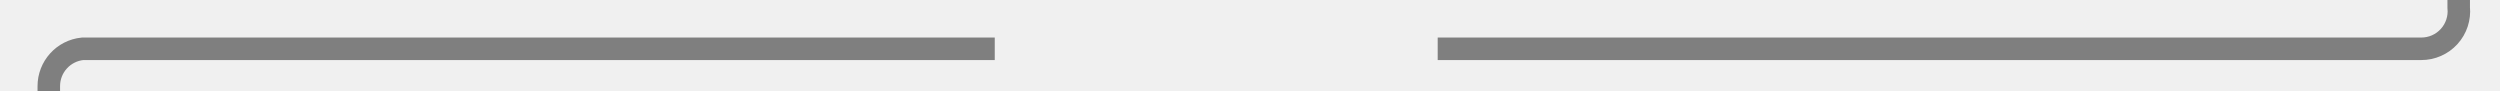
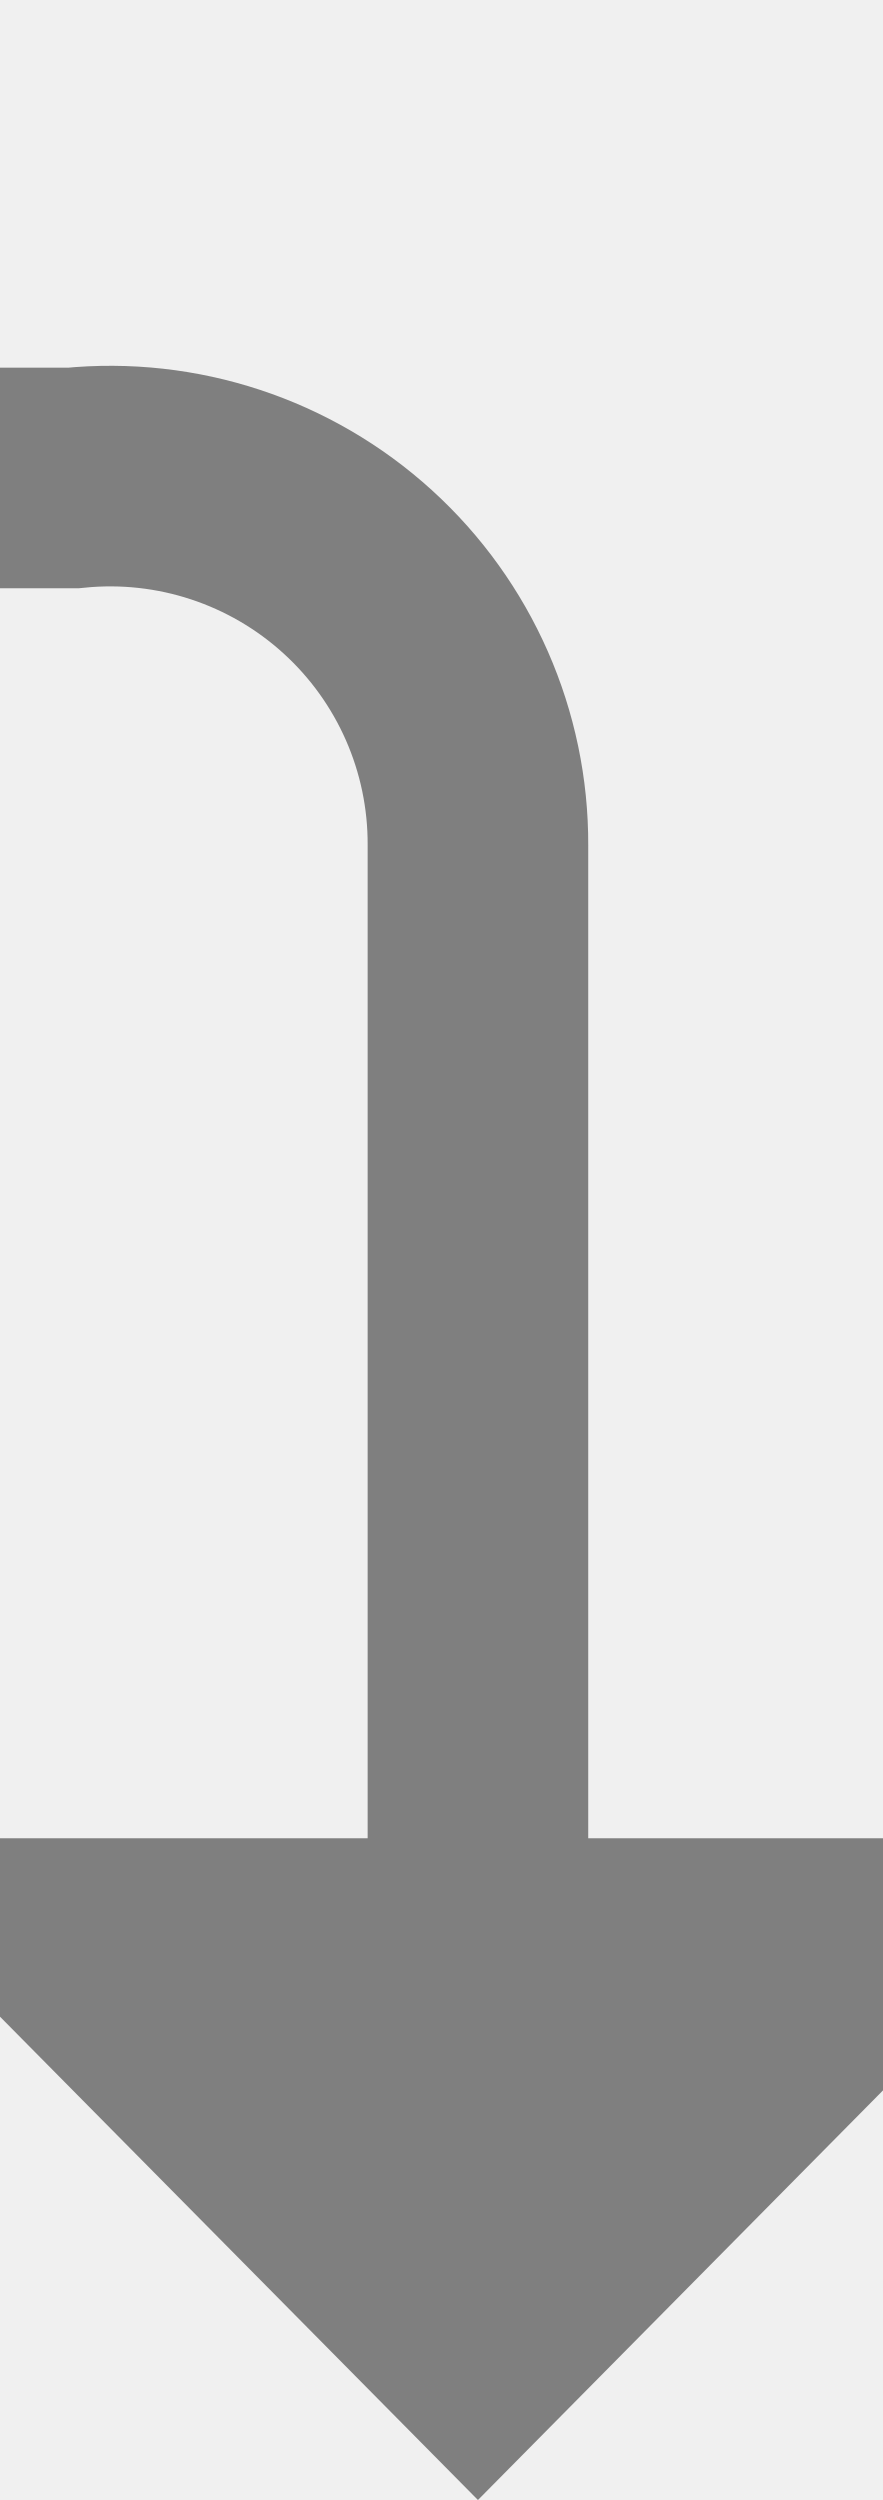
- <svg xmlns="http://www.w3.org/2000/svg" version="1.1" width="333px" height="12px" preserveAspectRatio="xMinYMid meet" viewBox="138 695  333 10">
-   <defs>
-     <mask fill="white" id="clip152">
-       <path d="M 270.5 688  L 329.5 688  L 329.5 712  L 270.5 712  Z M 133 506  L 468 506  L 468 914  L 133 914  Z " fill-rule="evenodd" />
-     </mask>
-   </defs>
-   <path d="M 465.5 506  L 465.5 695  A 5 5 0 0 1 460.5 700.5 L 149 700.5  A 5 5 0 0 0 144.5 705.5 L 144.5 896  " stroke-width="3" stroke="#7f7f7f" fill="none" mask="url(#clip152)" />
-   <path d="M 135.6 894  L 144.5 903  L 153.4 894  L 135.6 894  Z " fill-rule="nonzero" fill="#7f7f7f" stroke="none" mask="url(#clip152)" />
+ <svg xmlns="http://www.w3.org/2000/svg" version="1.1" width="12px" height="34px" preserveAspectRatio="xMidYMin meet" viewBox="765 192  10 34">
+   <path d="M 515 198.5  L 765 198.5  A 5 5 0 0 1 770.5 203.5 L 770.5 219  " stroke-width="3" stroke="#7f7f7f" fill="none" />
+   <path d="M 761.6 217  L 770.5 226  L 779.4 217  L 761.6 217  Z " fill-rule="nonzero" fill="#7f7f7f" stroke="none" />
</svg>
